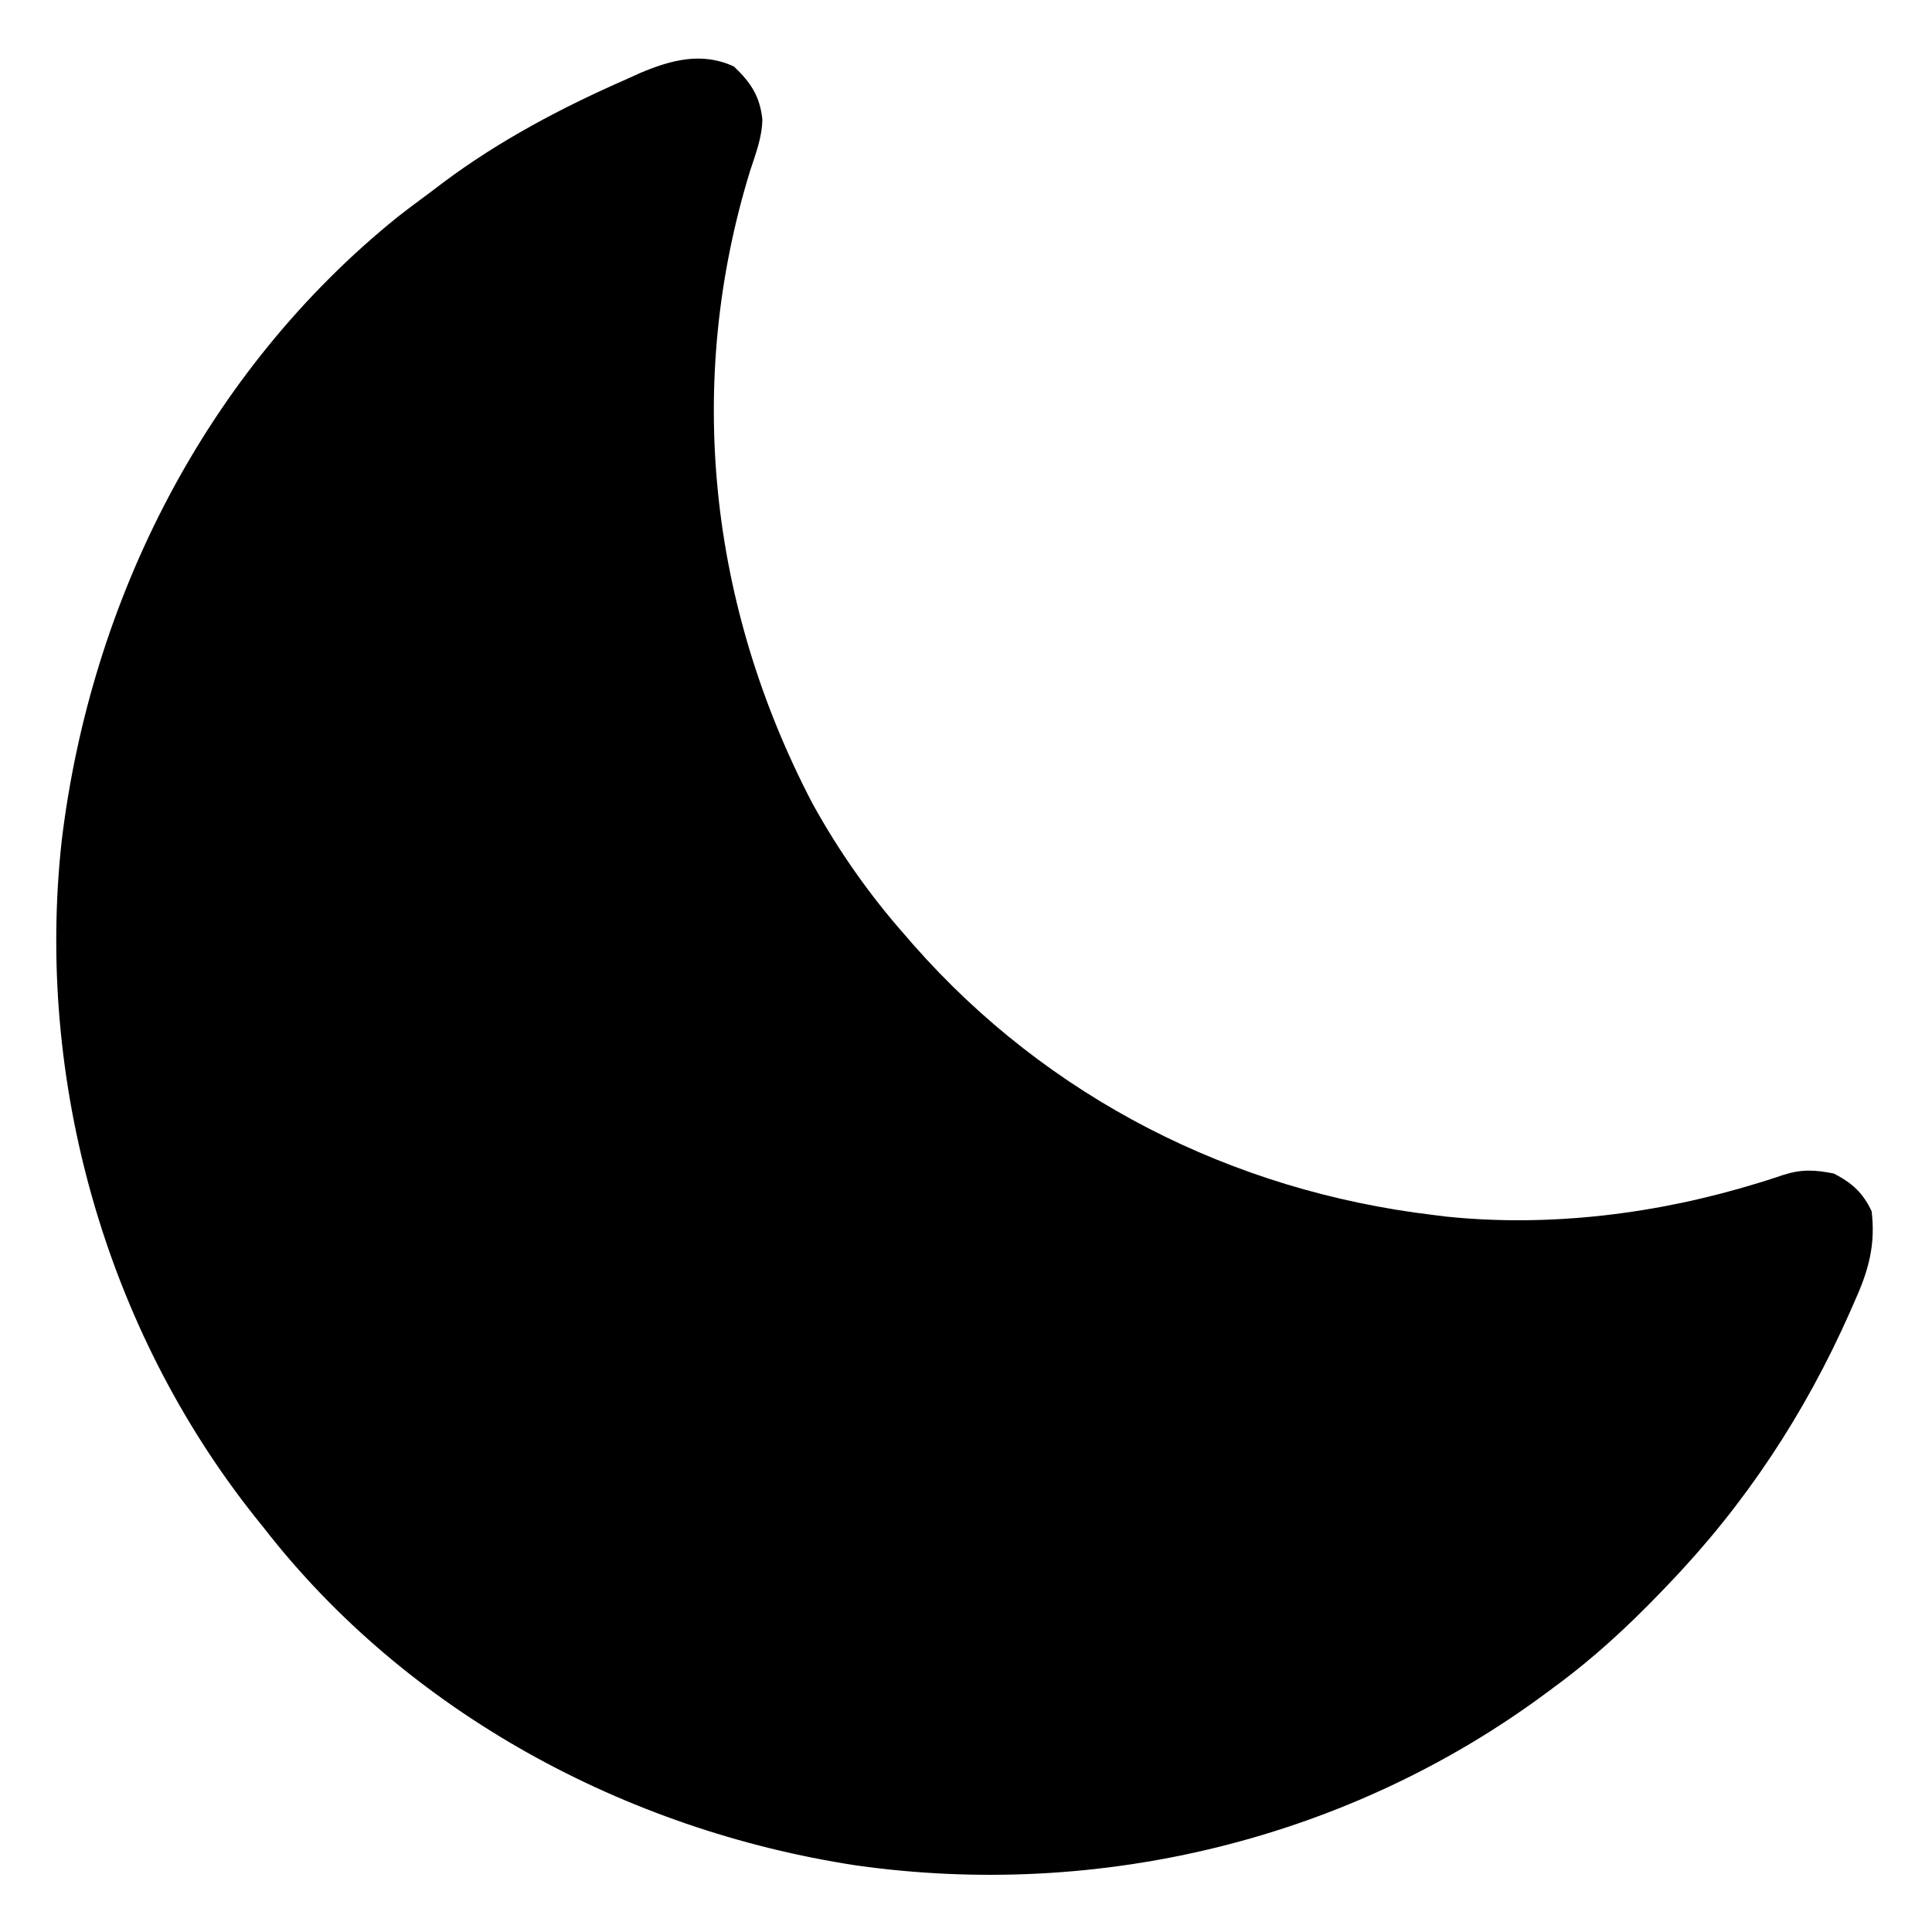
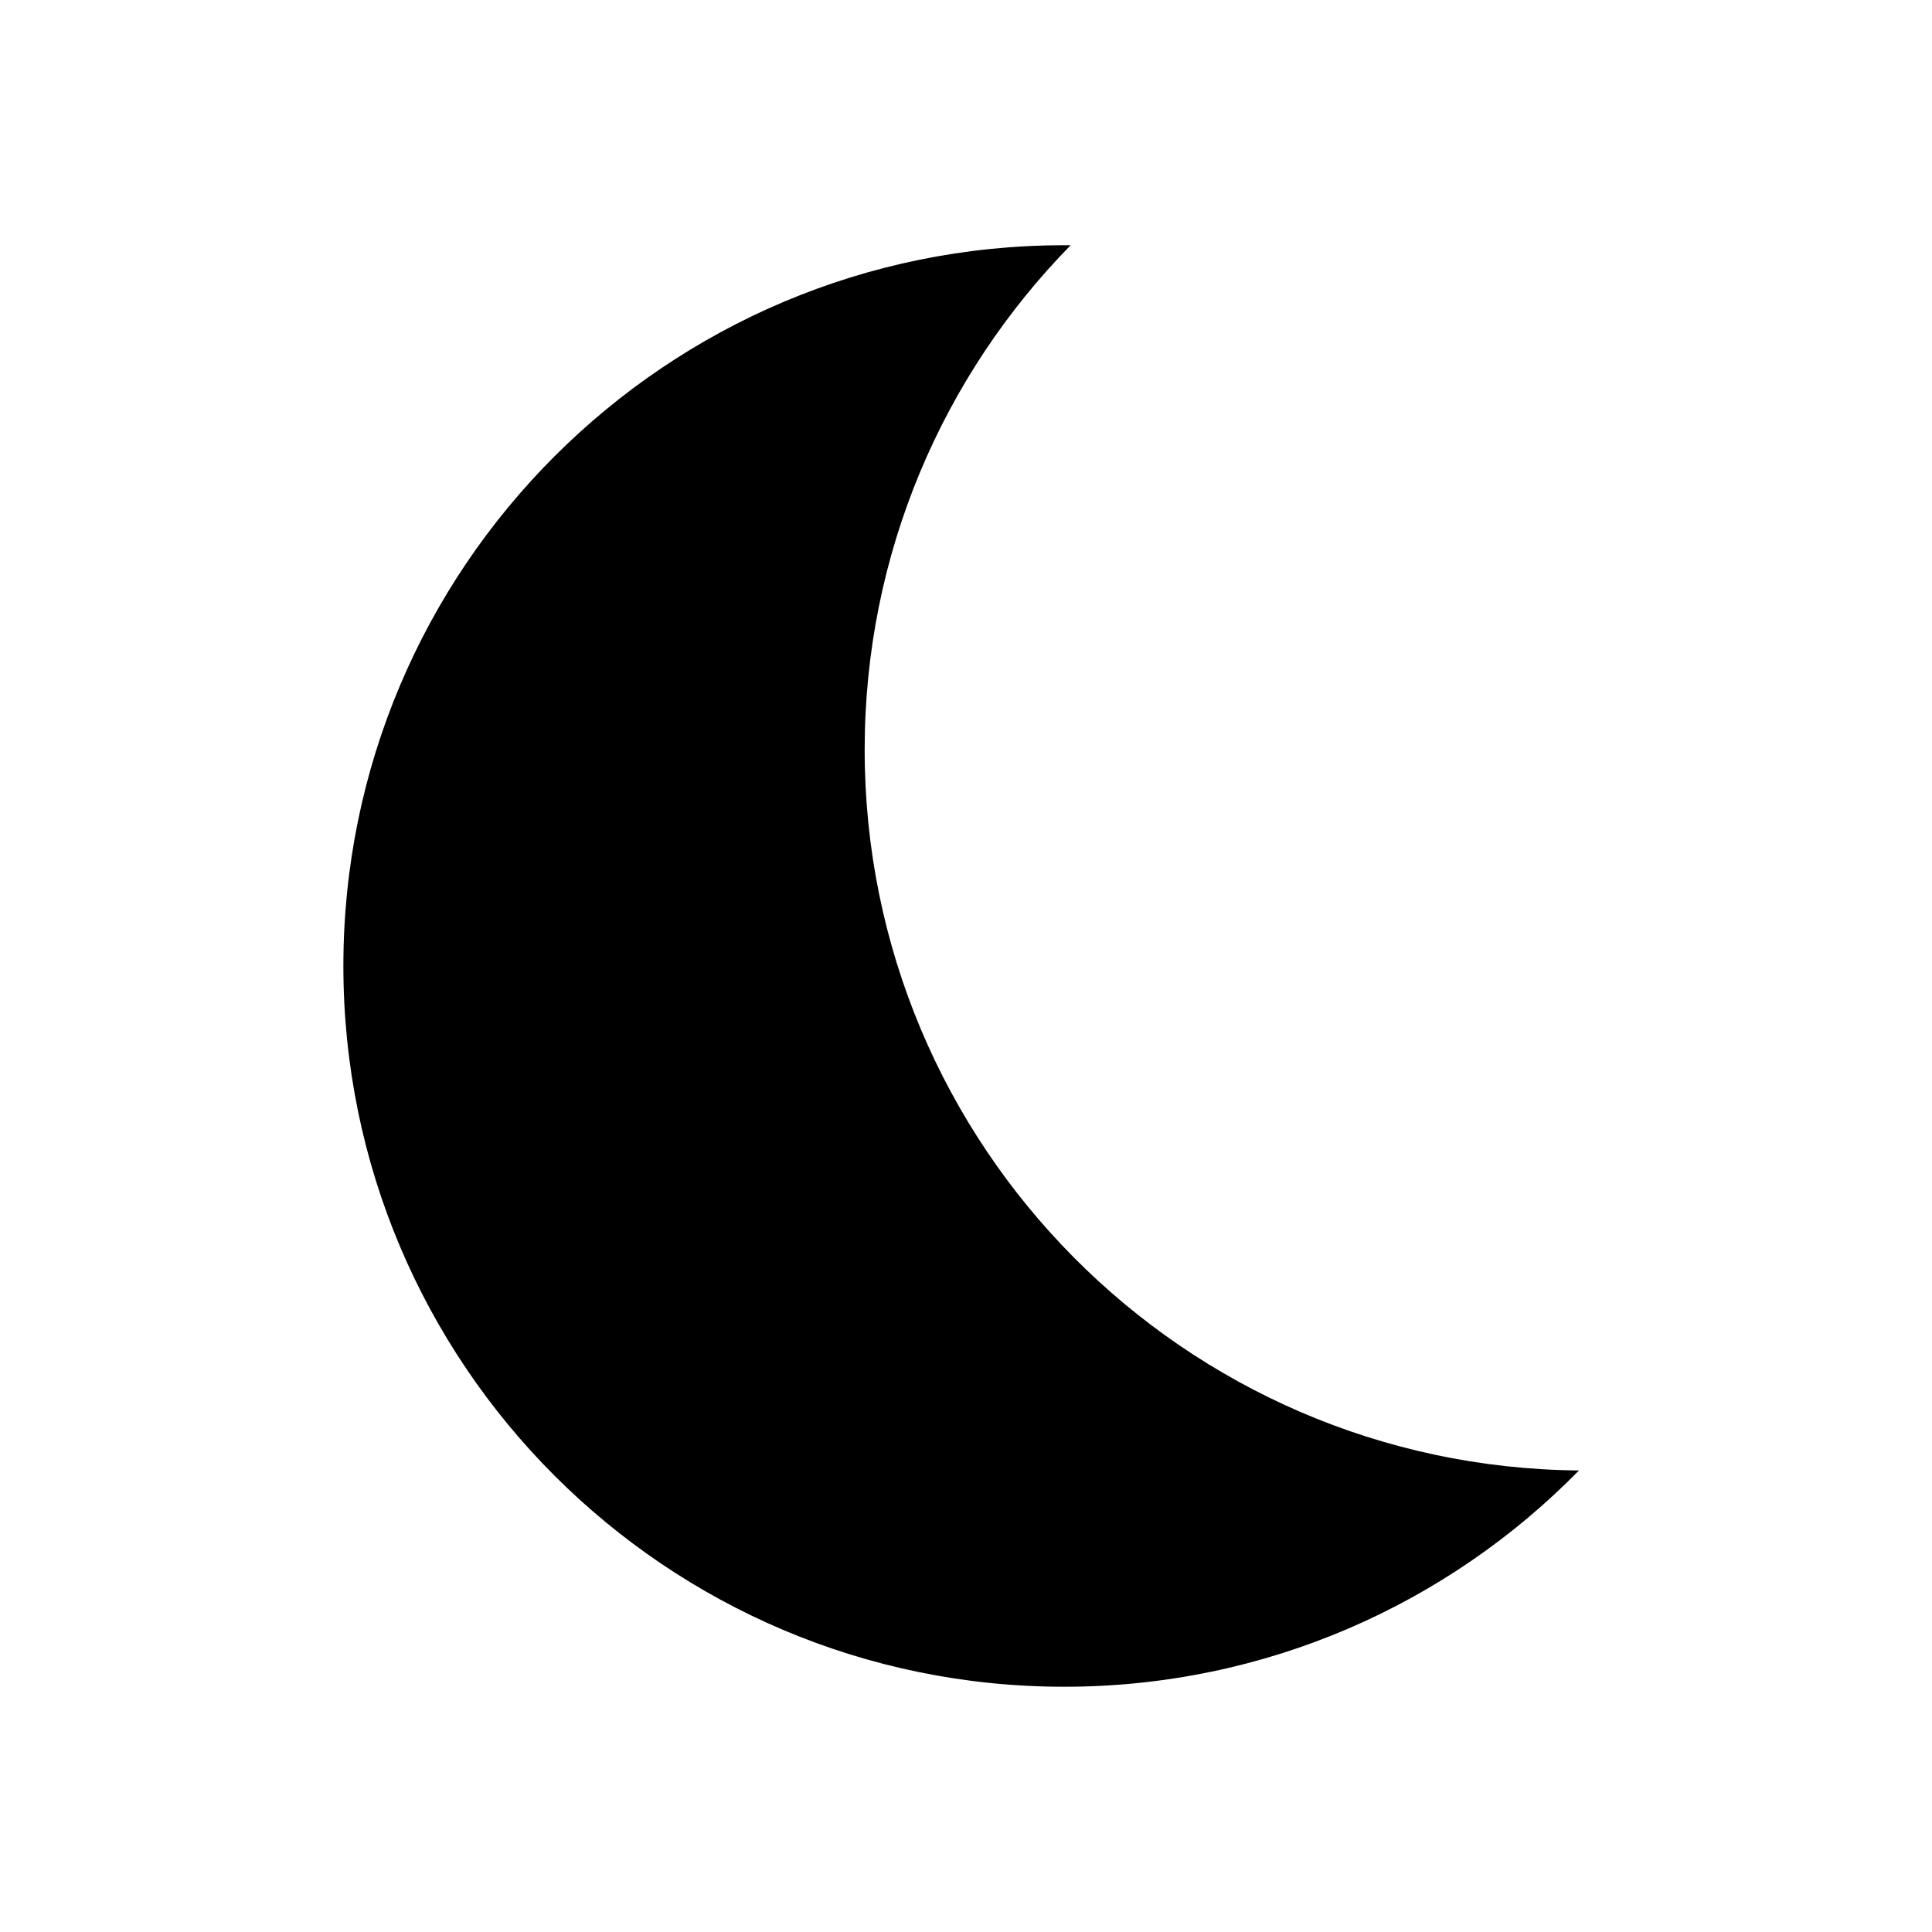
- <svg xmlns="http://www.w3.org/2000/svg" version="1.1" width="512" height="512">
-   <path d="M0 0 C4.437 4.215 6.871 7.83 7.533 14.015 C7.466 18.743 5.772 23.107 4.312 27.562 C-13.094 83.979 -6.512 142.922 20.713 195.117 C27.617 207.706 35.978 219.627 45.5 230.375 C46.201 231.185 46.903 231.994 47.625 232.828 C83.261 273.3 132.015 298.037 185.5 304.375 C187.07 304.572 187.07 304.572 188.672 304.773 C216.272 307.658 244.919 304.055 271.363 295.906 C272.128 295.671 272.892 295.435 273.679 295.193 C275.083 294.75 276.482 294.291 277.873 293.811 C282.906 292.18 286.406 292.366 291.5 293.375 C296.283 295.858 299.222 298.469 301.5 303.375 C302.571 312.149 300.71 319.004 297.125 326.938 C296.446 328.493 296.446 328.493 295.753 330.081 C283.801 357.054 267.967 381.102 247.5 402.375 C246.9 403.002 246.301 403.629 245.683 404.275 C236.843 413.468 227.786 421.835 217.5 429.375 C216.646 430.012 216.646 430.012 215.775 430.662 C163.265 469.804 96.838 485.911 32.125 476.688 C-28.565 467.375 -86.505 436.255 -124.5 387.375 C-125.288 386.393 -126.075 385.41 -126.887 384.398 C-166.617 334.467 -185.116 268.587 -178.152 205.211 C-170.441 141.277 -139.725 80.66 -89.104 39.85 C-86.824 38.07 -84.517 36.331 -82.187 34.618 C-80.529 33.396 -78.891 32.151 -77.254 30.902 C-62.298 19.677 -45.596 10.858 -28.5 3.375 C-26.758 2.584 -26.758 2.584 -24.98 1.777 C-16.709 -1.745 -8.492 -3.943 0 0 Z " fill="#000000" transform="translate(194.5,17.625)" />
+ <svg xmlns="http://www.w3.org/2000/svg" version="1.1" id="Livello_1" x="0px" y="0px" width="100px" height="100px" viewBox="0 0 100 100" enable-background="new 0 0 100 100" xml:space="preserve">
+   <rect x="-0.25" fill="none" width="100" height="100" />
+   <path d="M44.755,38.806c0-10.166,4.065-19.382,10.66-26.112c-0.11,0-0.223-0.001-0.333-0.001c-20.605,0-37.309,16.703-37.309,37.307  c0,20.603,16.703,37.306,37.309,37.306c10.436,0,19.874-4.286,26.645-11.195C61.276,75.932,44.755,59.299,44.755,38.806z" />
</svg>
